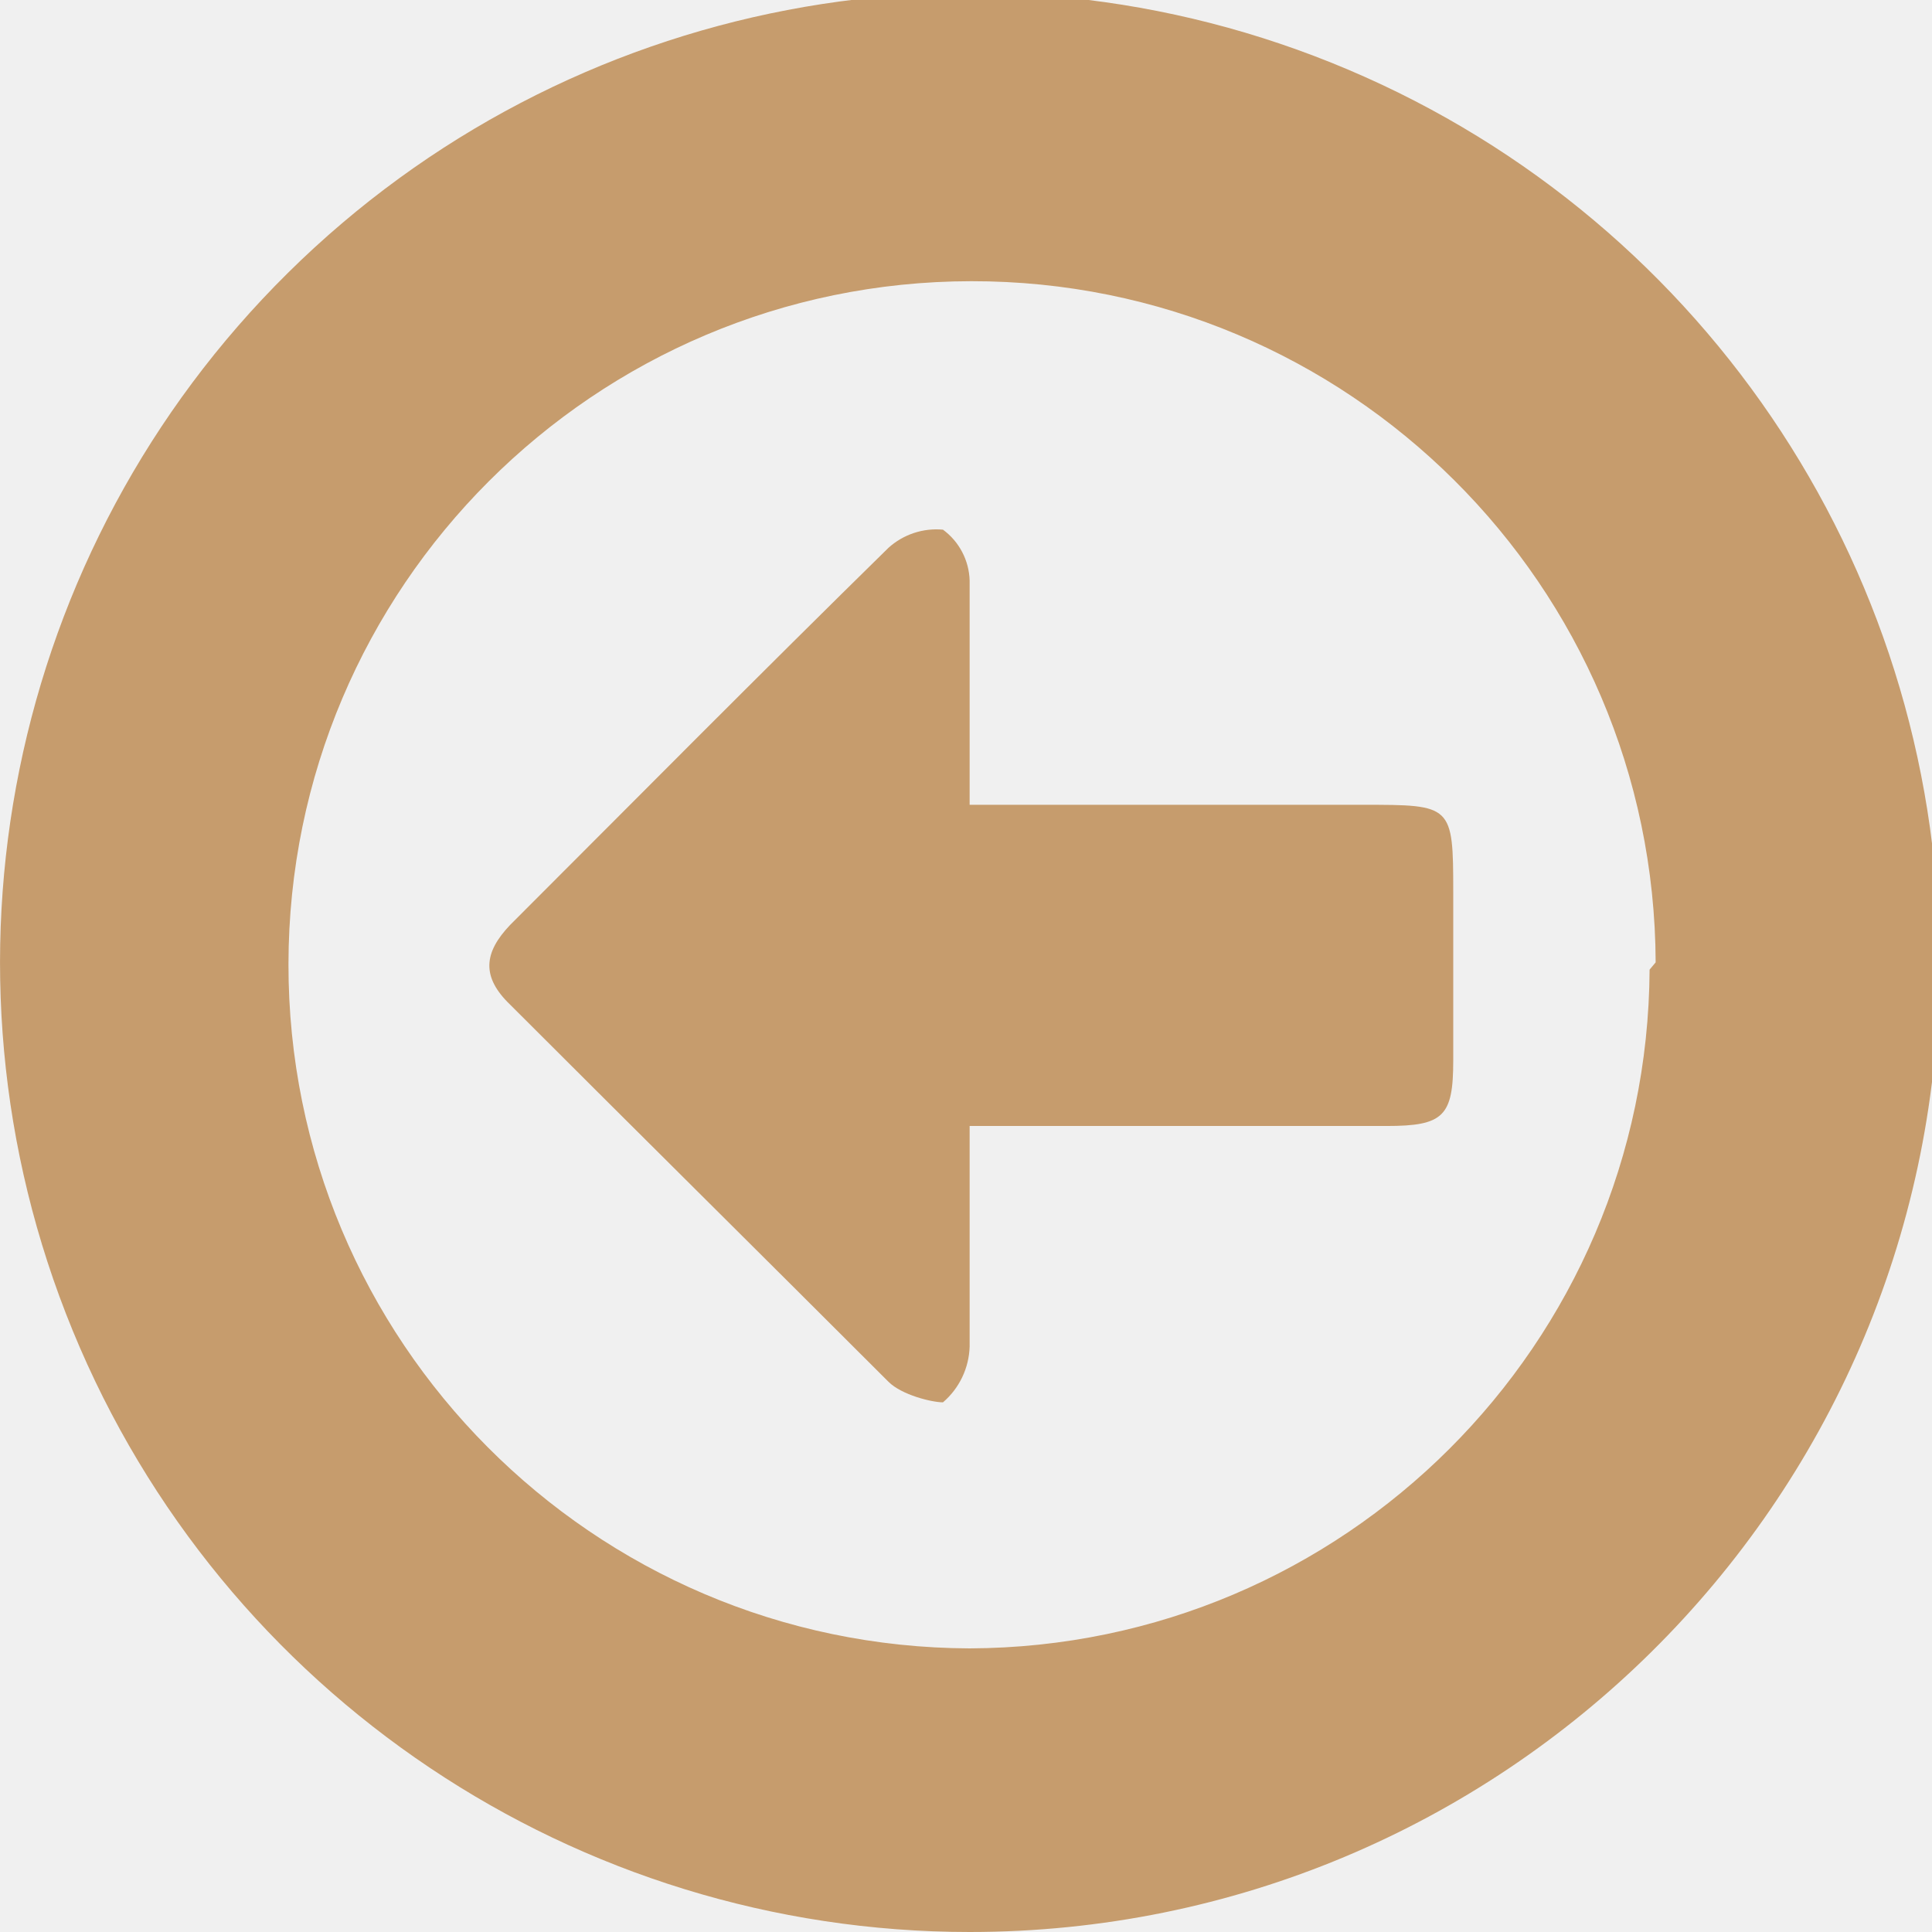
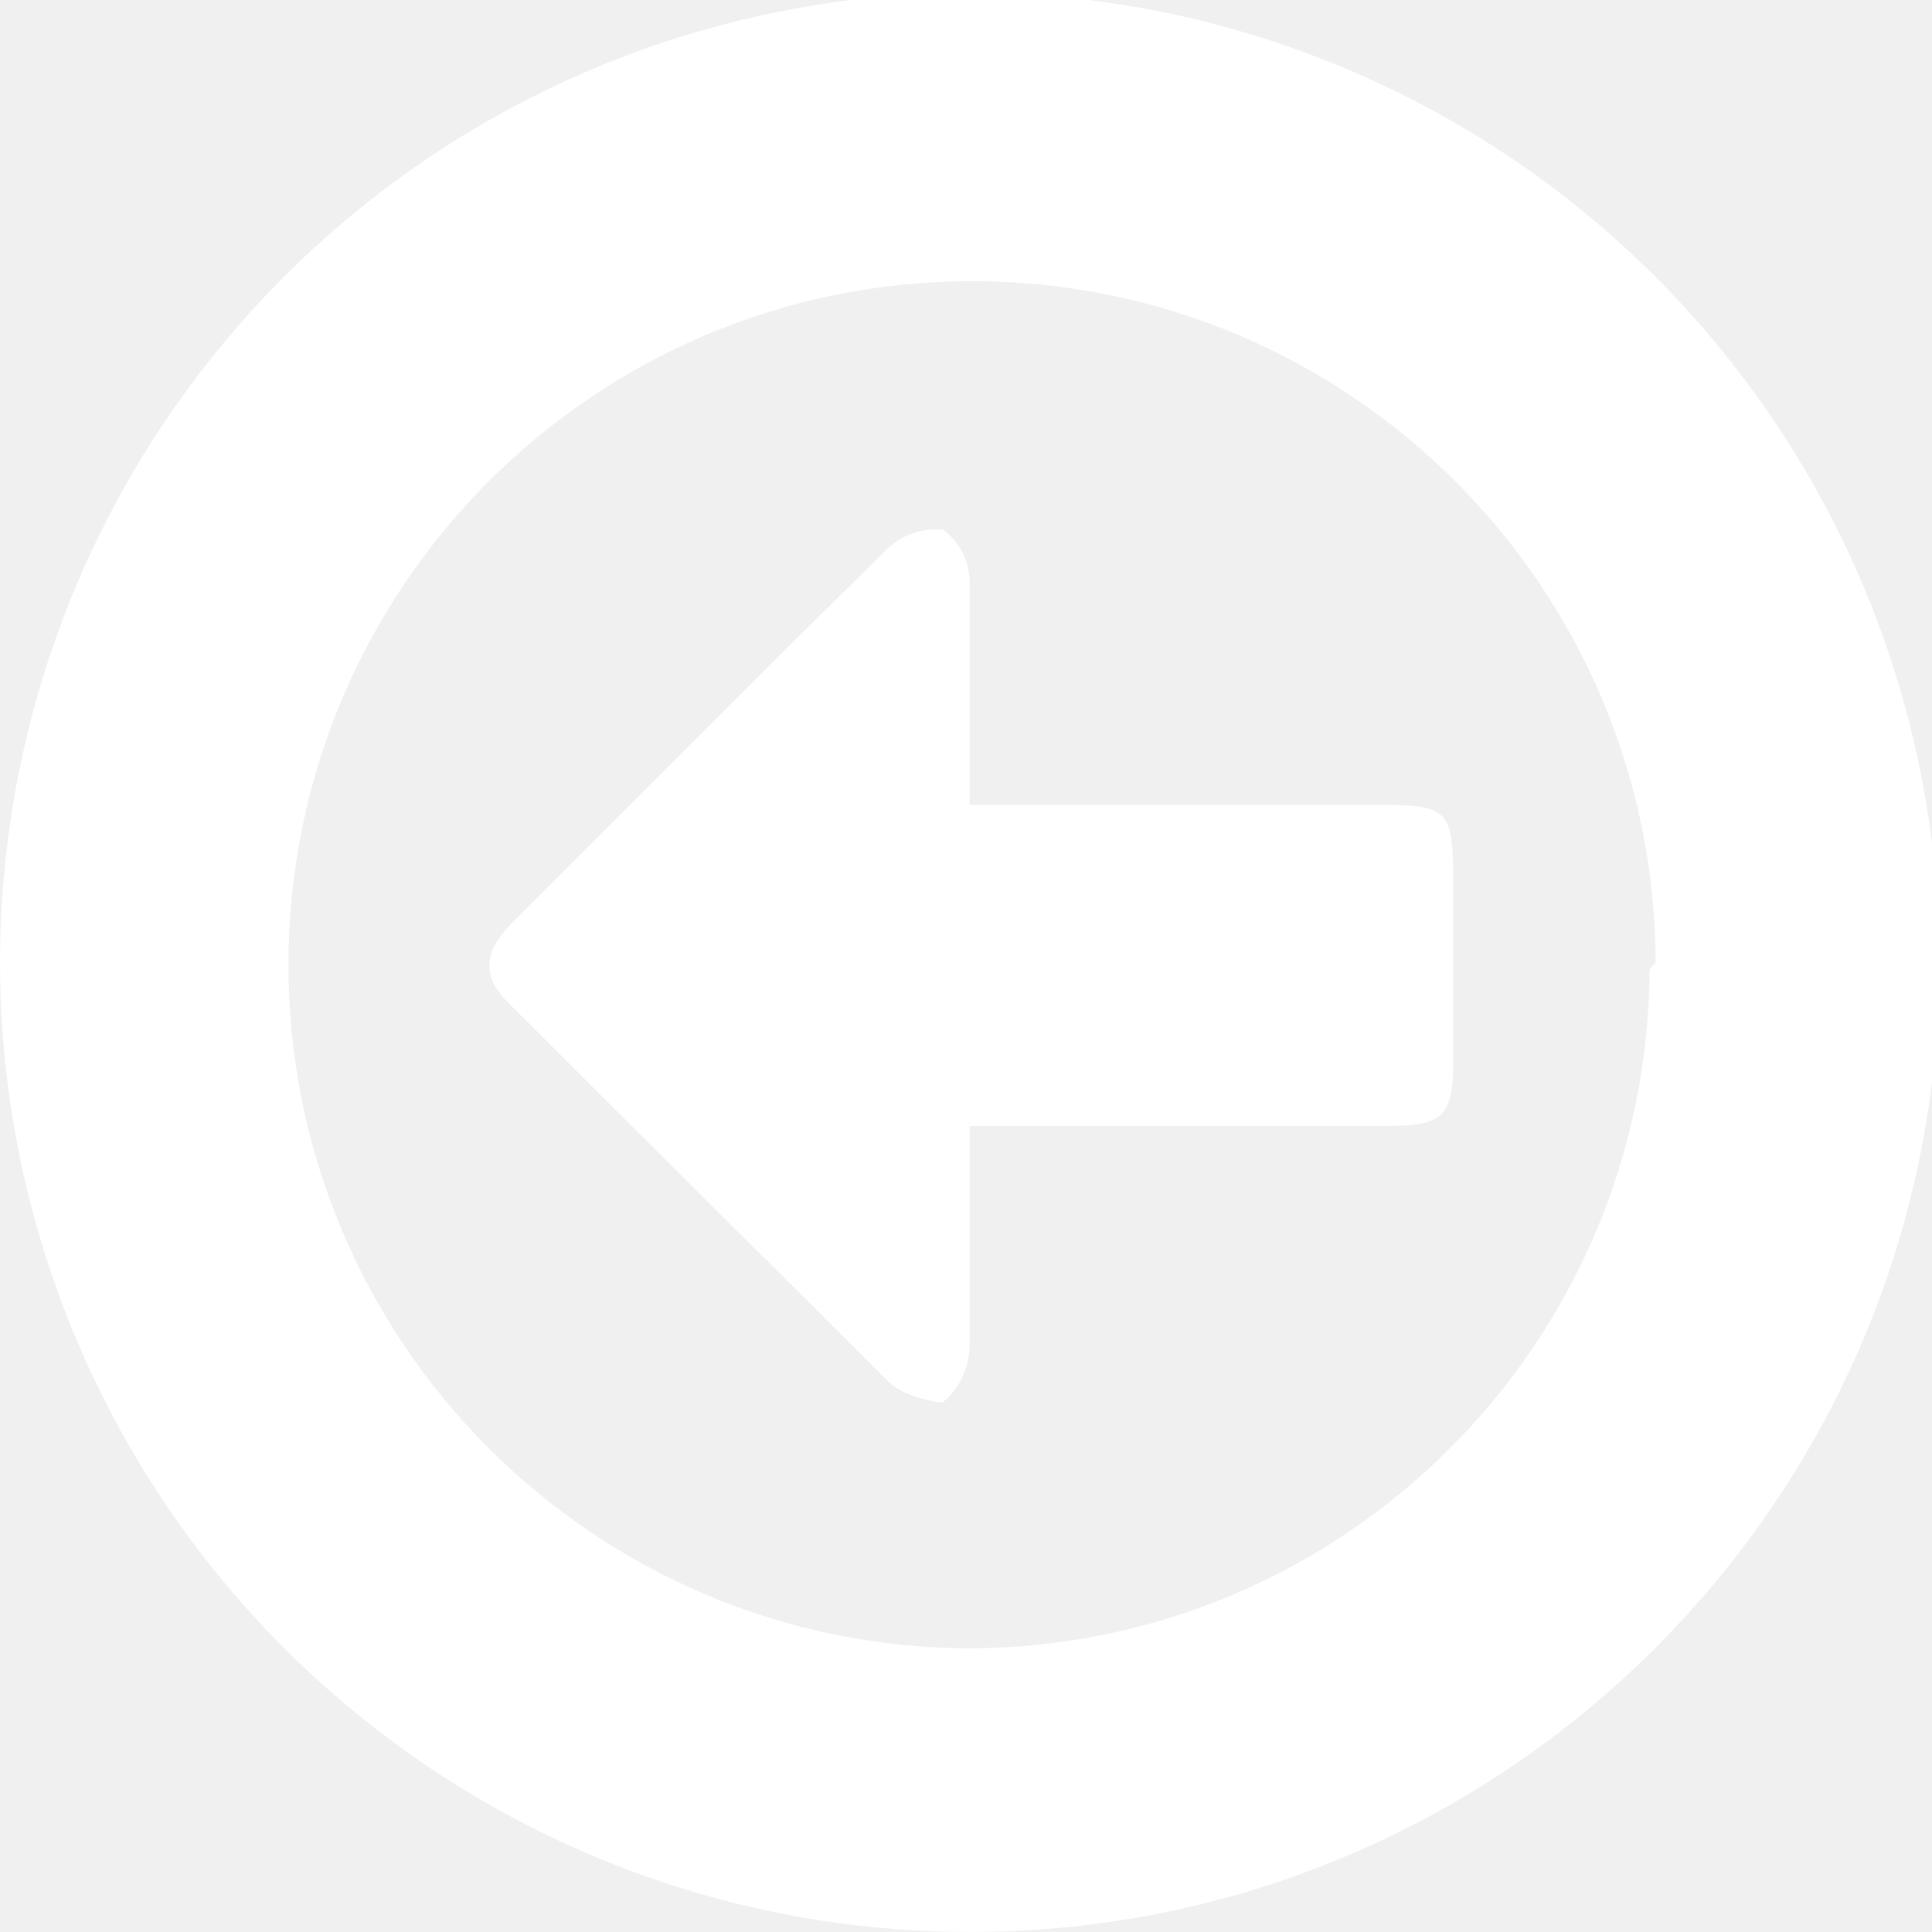
<svg xmlns="http://www.w3.org/2000/svg" id="圖層_1" data-name="圖層 1" viewBox="0 0 15.94 15.94">
  <defs>
-     <style>.cls-1{fill:#c69c6d;}</style>
+     <style>.cls-1{fill:#ffffff;}</style>
  </defs>
  <path class="cls-1" d="M8,15.94a8,8,0,1,1,8-7.91A8,8,0,0,1,8,15.94Zm5.66-8A5.64,5.64,0,1,0,8,13.6,5.63,5.63,0,0,0,13.61,8Z" />
  <path class="cls-1" d="M8,6.64h3.25c.73,0,.74,0,.74.72V8.75c0,.46-.08.54-.55.54-1,0-2,0-3,0H8c0,.64,0,1.23,0,1.82a.63.63,0,0,1-.22.46c-.09,0-.34-.06-.45-.17-1-1-2.08-2.07-3.12-3.11-.24-.23-.22-.43,0-.66,1-1,2.07-2.08,3.12-3.11a.59.59,0,0,1,.45-.15A.54.54,0,0,1,8,4.79C8,5.39,8,6,8,6.64Z" />
</svg>
